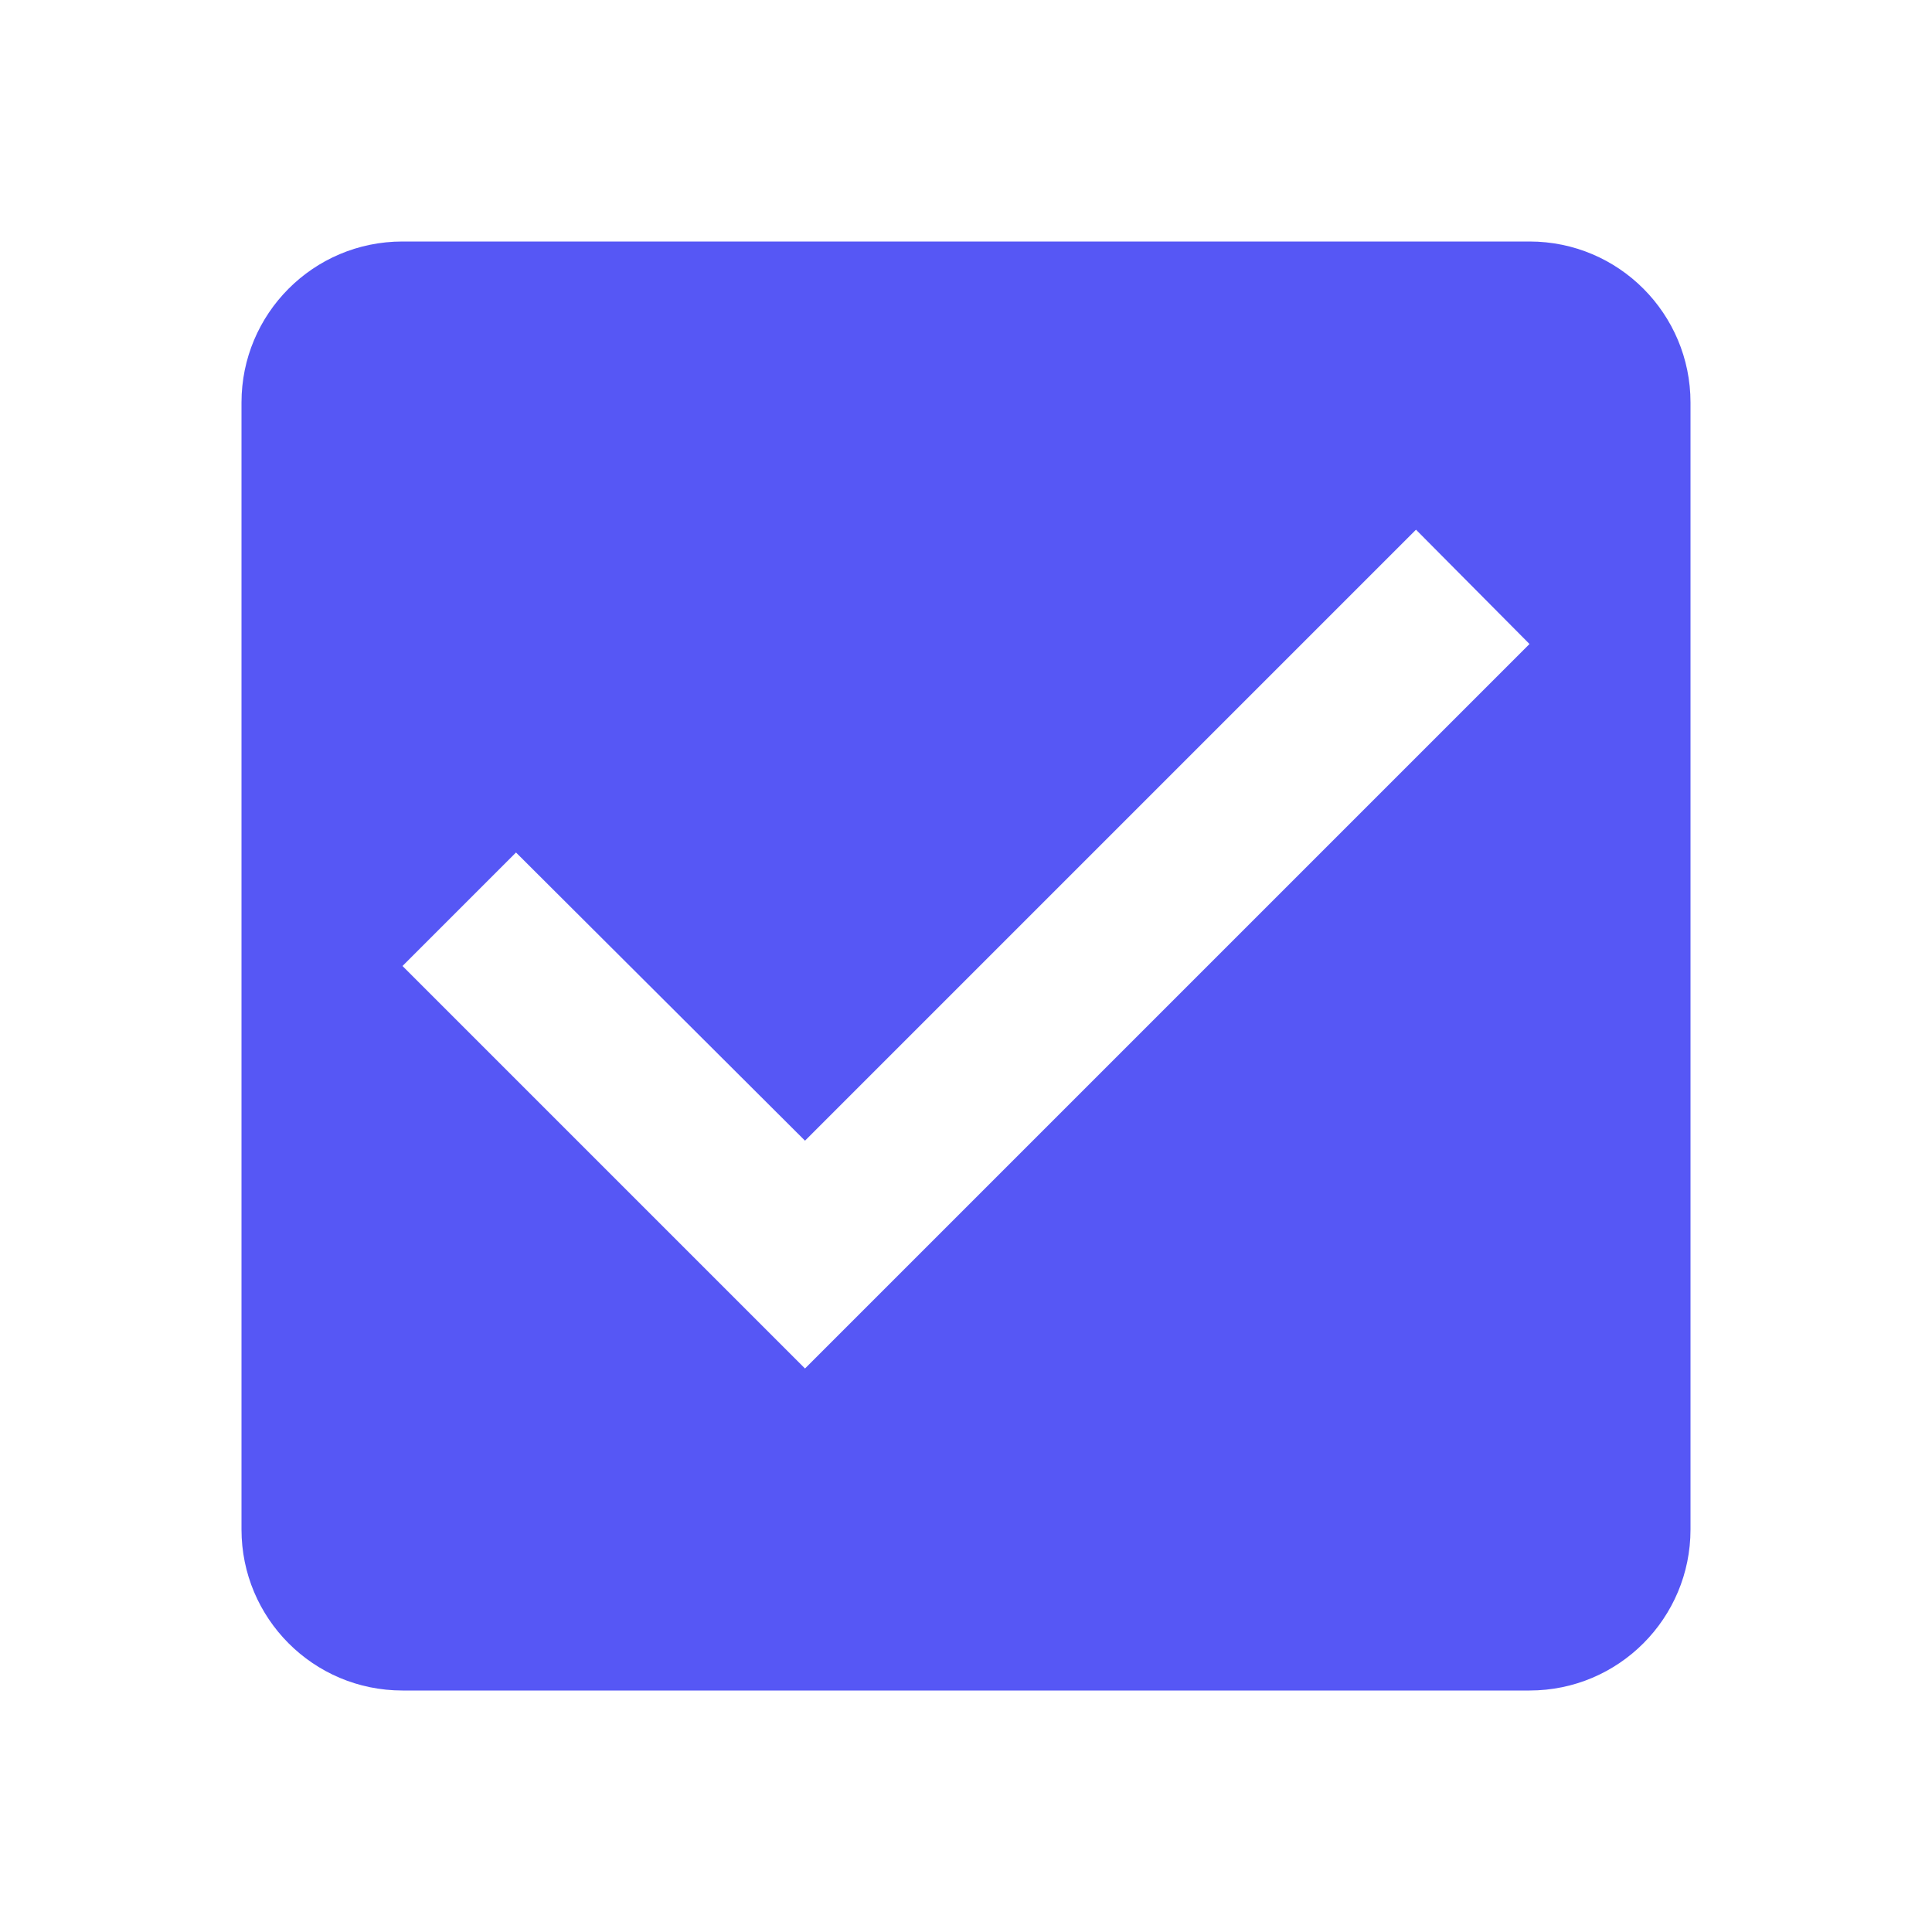
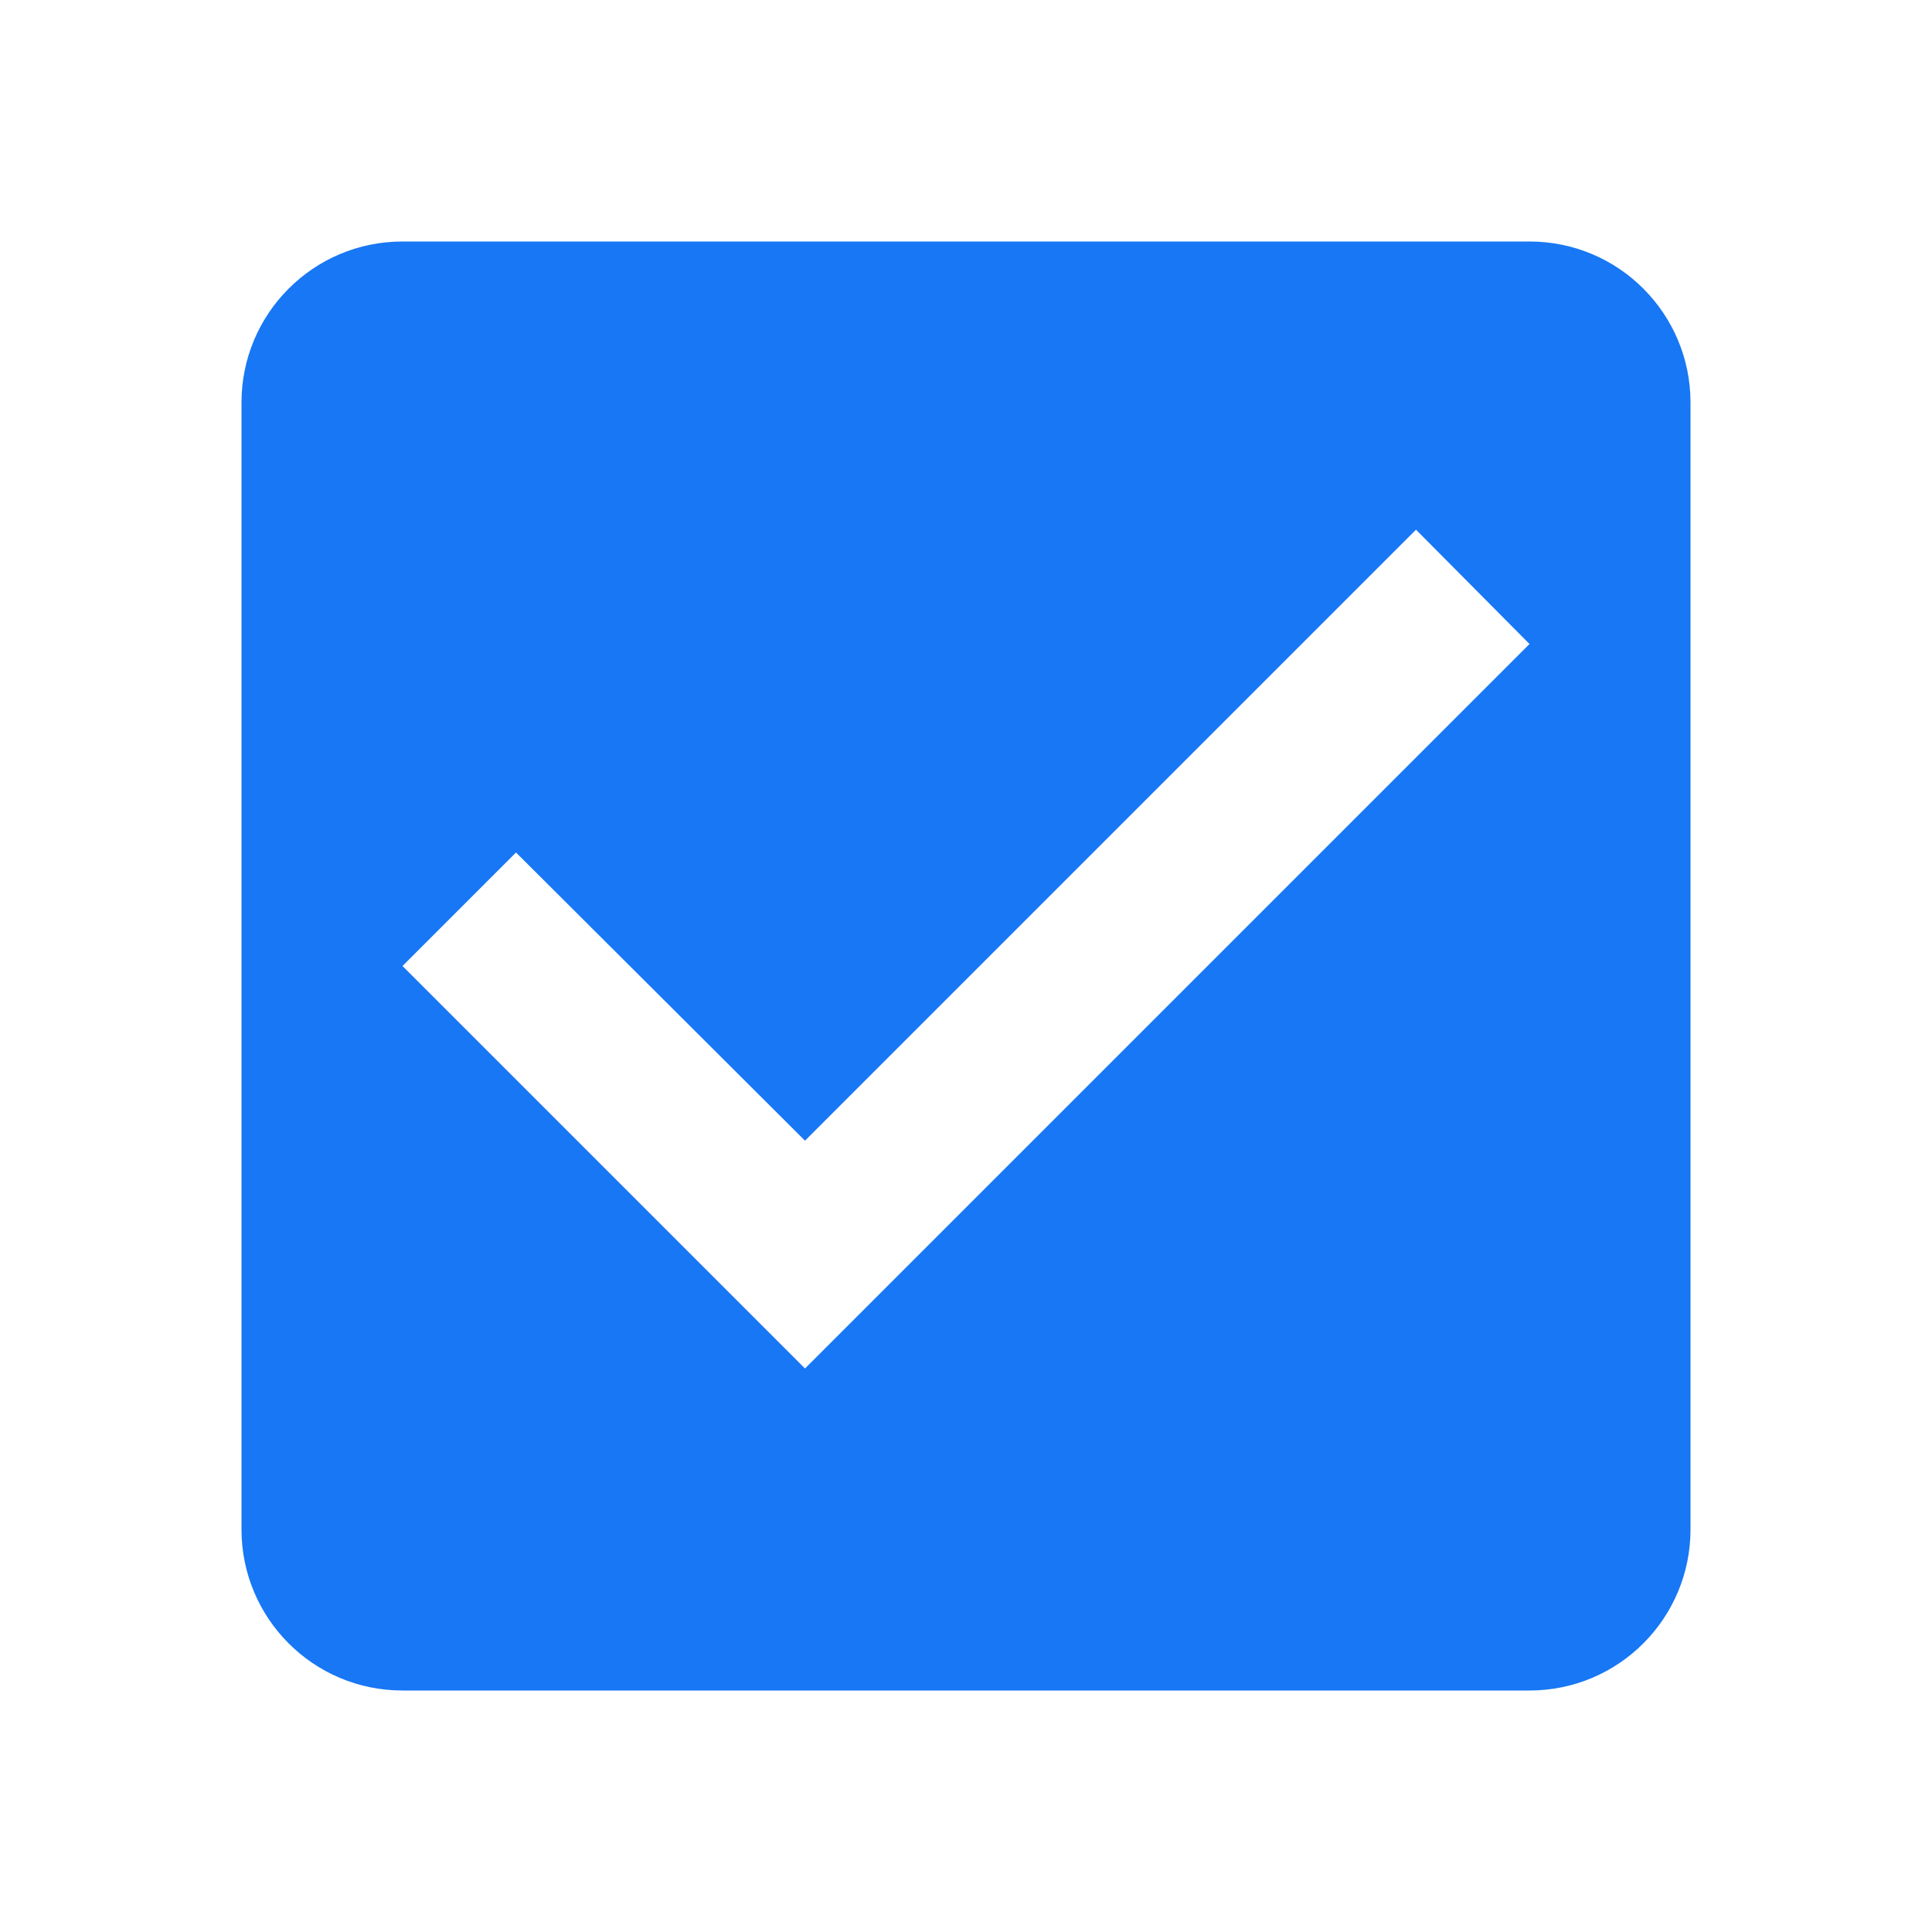
<svg xmlns="http://www.w3.org/2000/svg" width="24" height="24" version="1.1" viewBox="0 0 24 24">
-   <path d="M19 3H5c-1.11 0-2 .9-2 2v14c0 1.1.89 2 2 2h14c1.11 0 2-.9 2-2V5c0-1.1-.89-2-2-2zm-9 14l-5-5 1.41-1.41L10 14.17l7.59-7.59L19 8l-9 9z" fill="#5657f5" />
+   <path d="M19 3H5c-1.11 0-2 .9-2 2v14c0 1.1.89 2 2 2h14c1.11 0 2-.9 2-2V5c0-1.1-.89-2-2-2zm-9 14l-5-5 1.41-1.41L10 14.17l7.59-7.59L19 8l-9 9z" fill="#1777f5" />
</svg>
